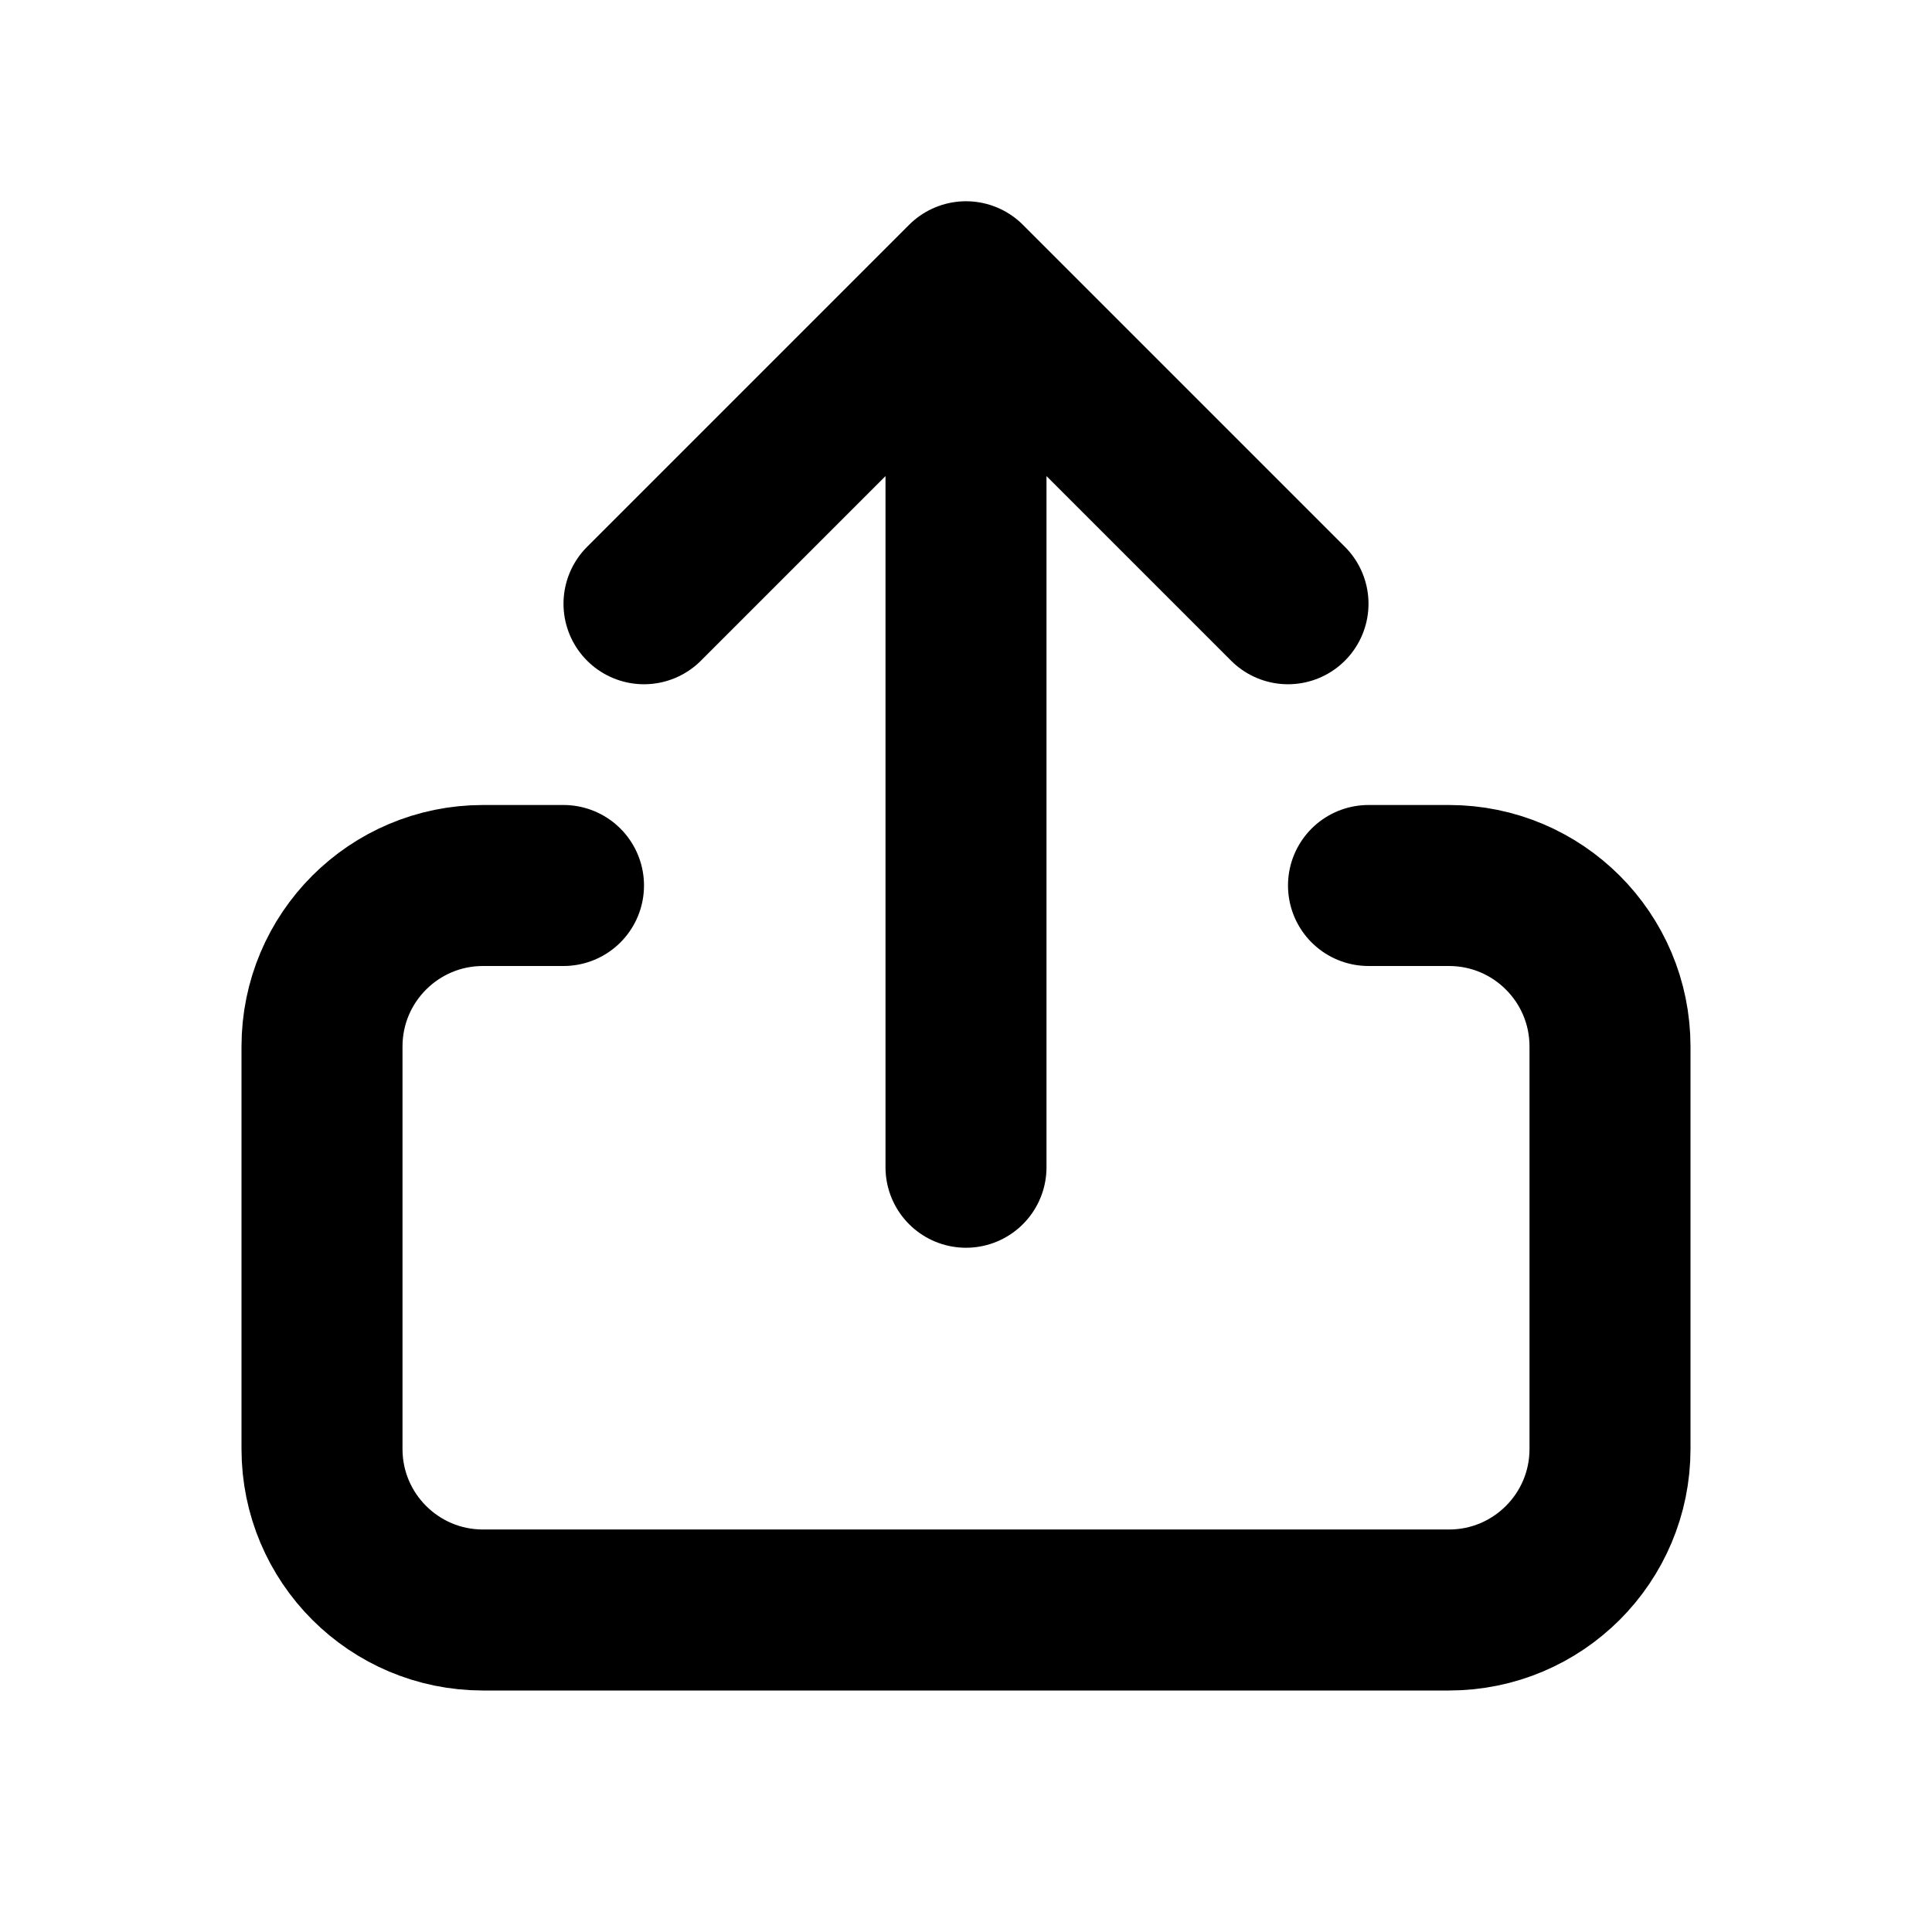
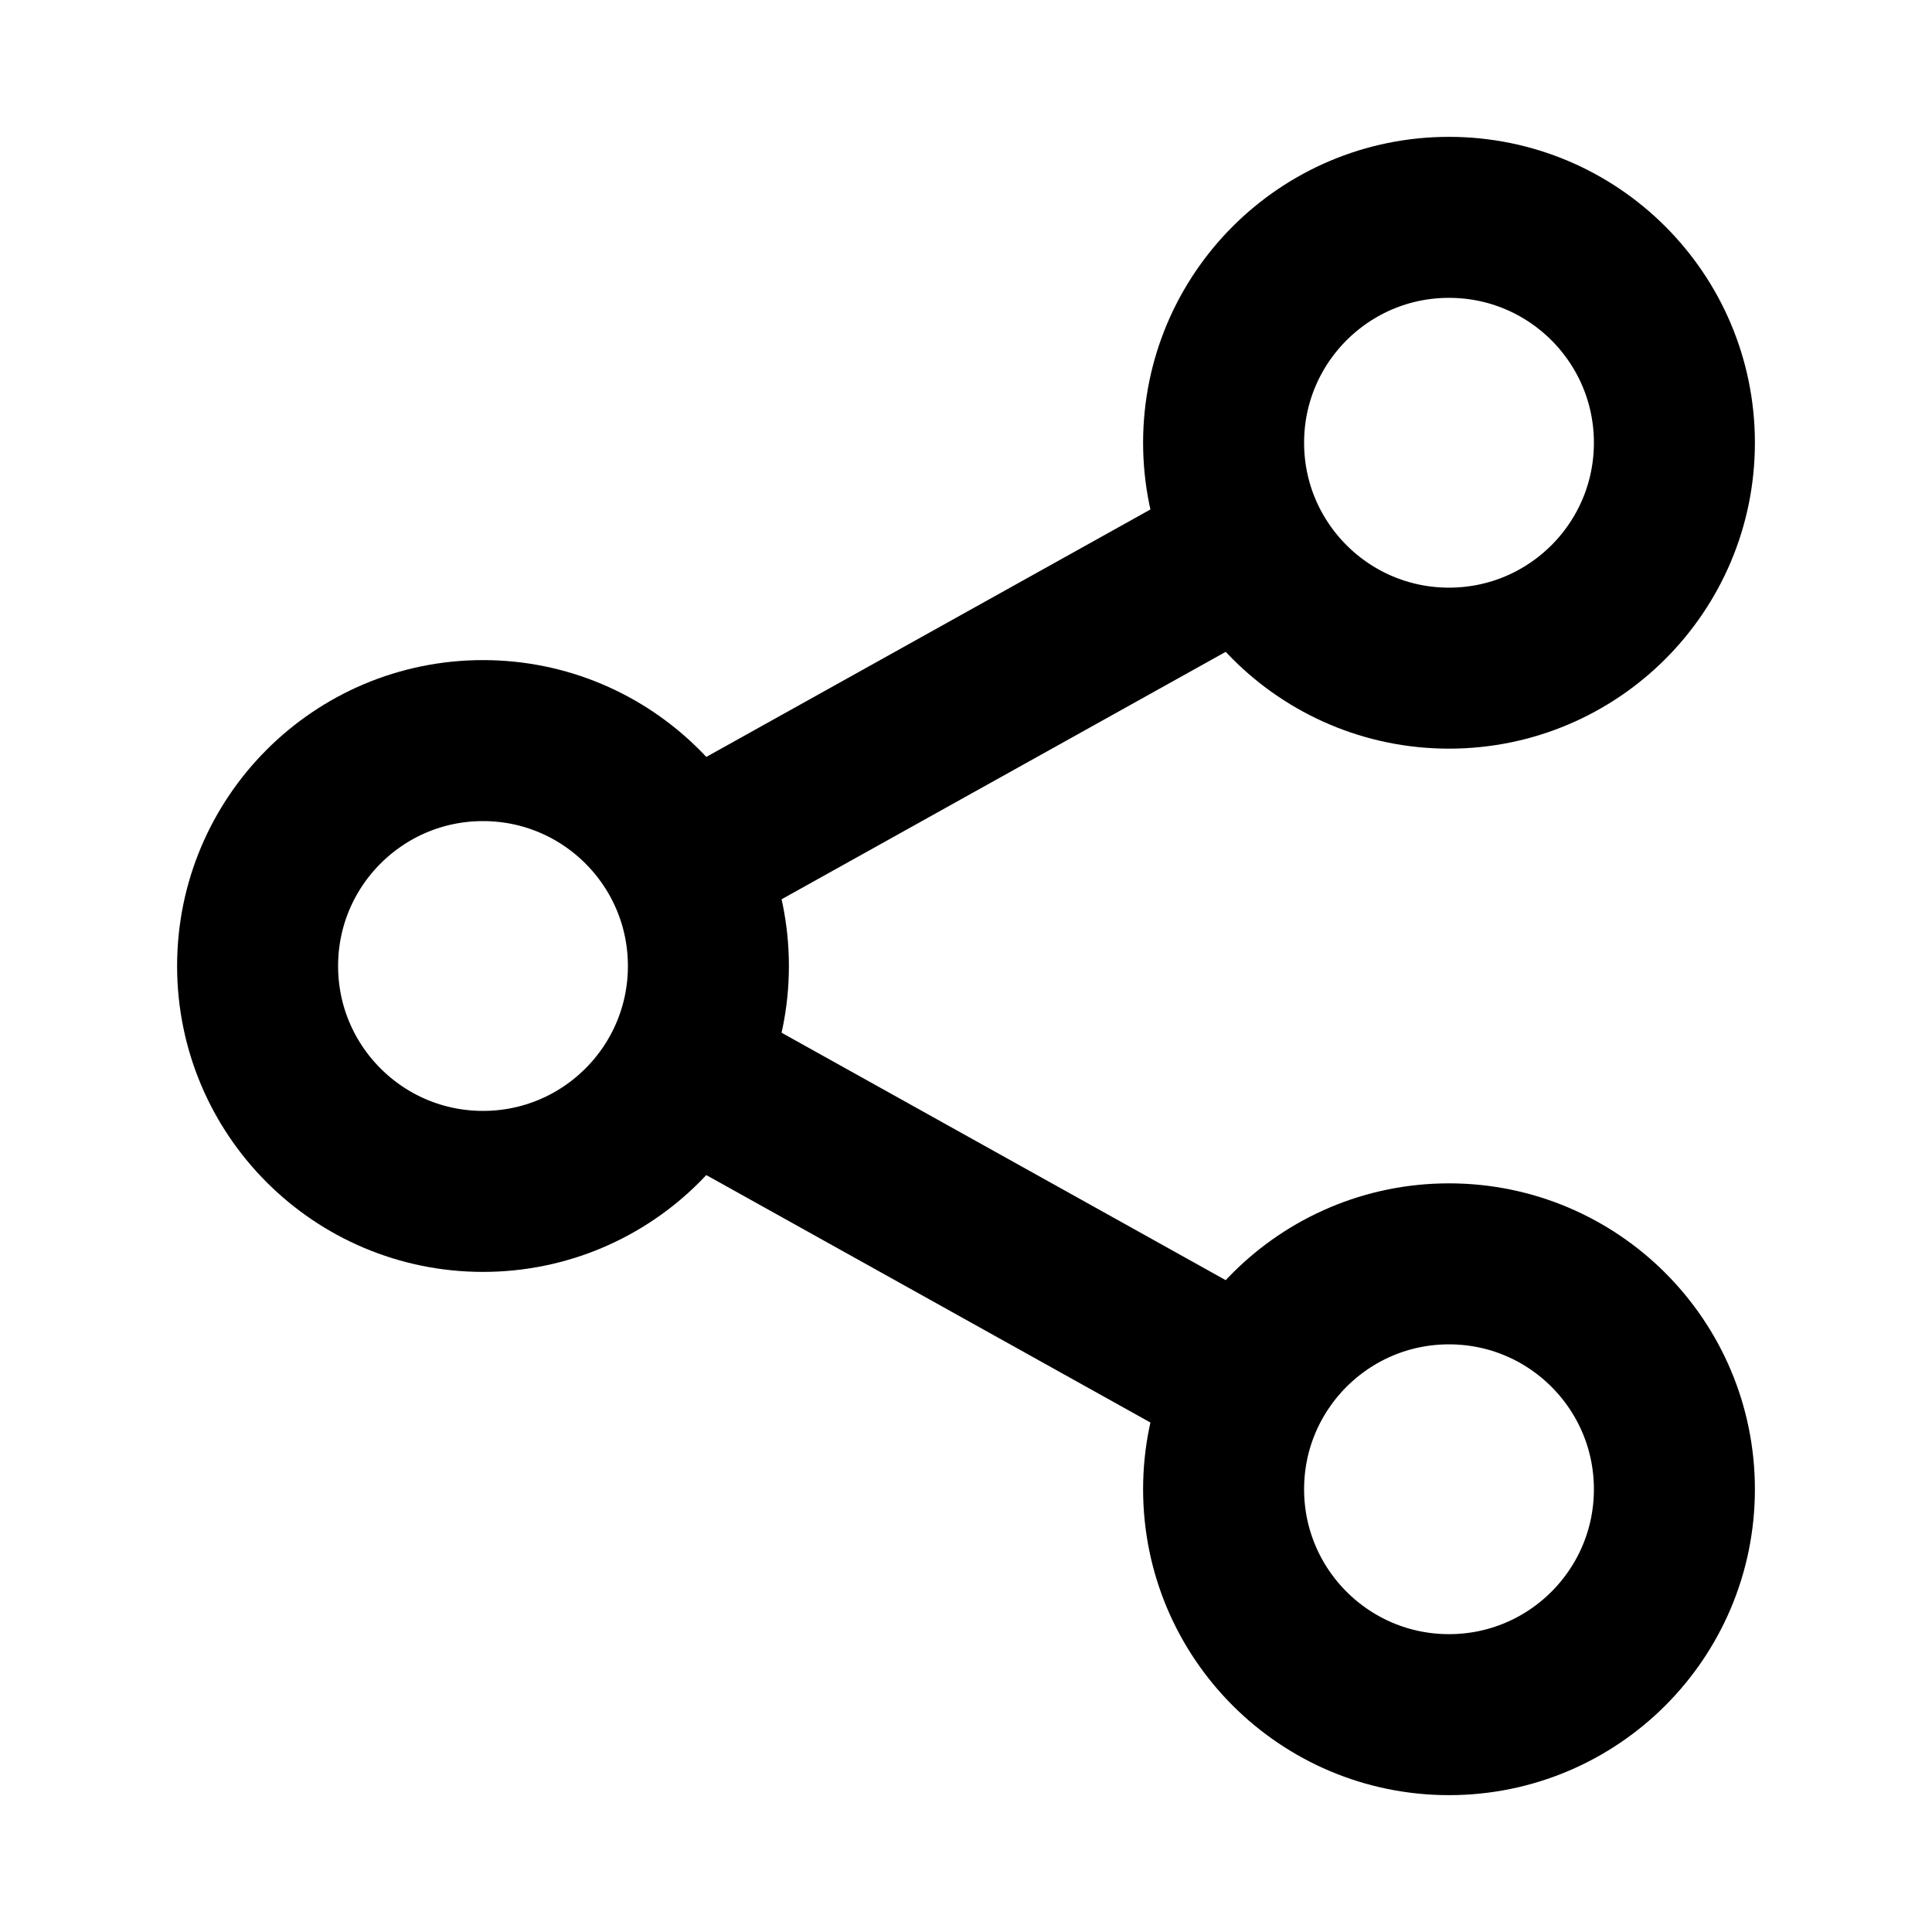
<svg xmlns="http://www.w3.org/2000/svg" viewBox="0 0 24 24">
  <g fill="none" stroke="#000" stroke-width="2" stroke-linecap="round" stroke-linejoin="round">
-     <path d="M12 14.5V3.5M8 7.5l4-4 4 4" />
-     <path d="M7 11H6a2 2 0 0 0-2 2v5a2 2 0 0 0 2 2h12a2 2 0 0 0 2-2v-5a2 2 0 0 0-2-2h-1" />
+     <circle cx="18" cy="5.5" r="2.8" />
+     <circle cx="6" cy="12" r="2.8" />
+     <circle cx="18" cy="18.5" r="2.8" />
+     <path d="M8.5 10.7l7-3.9M8.5 13.3l7 3.9" />
  </g>
</svg>
